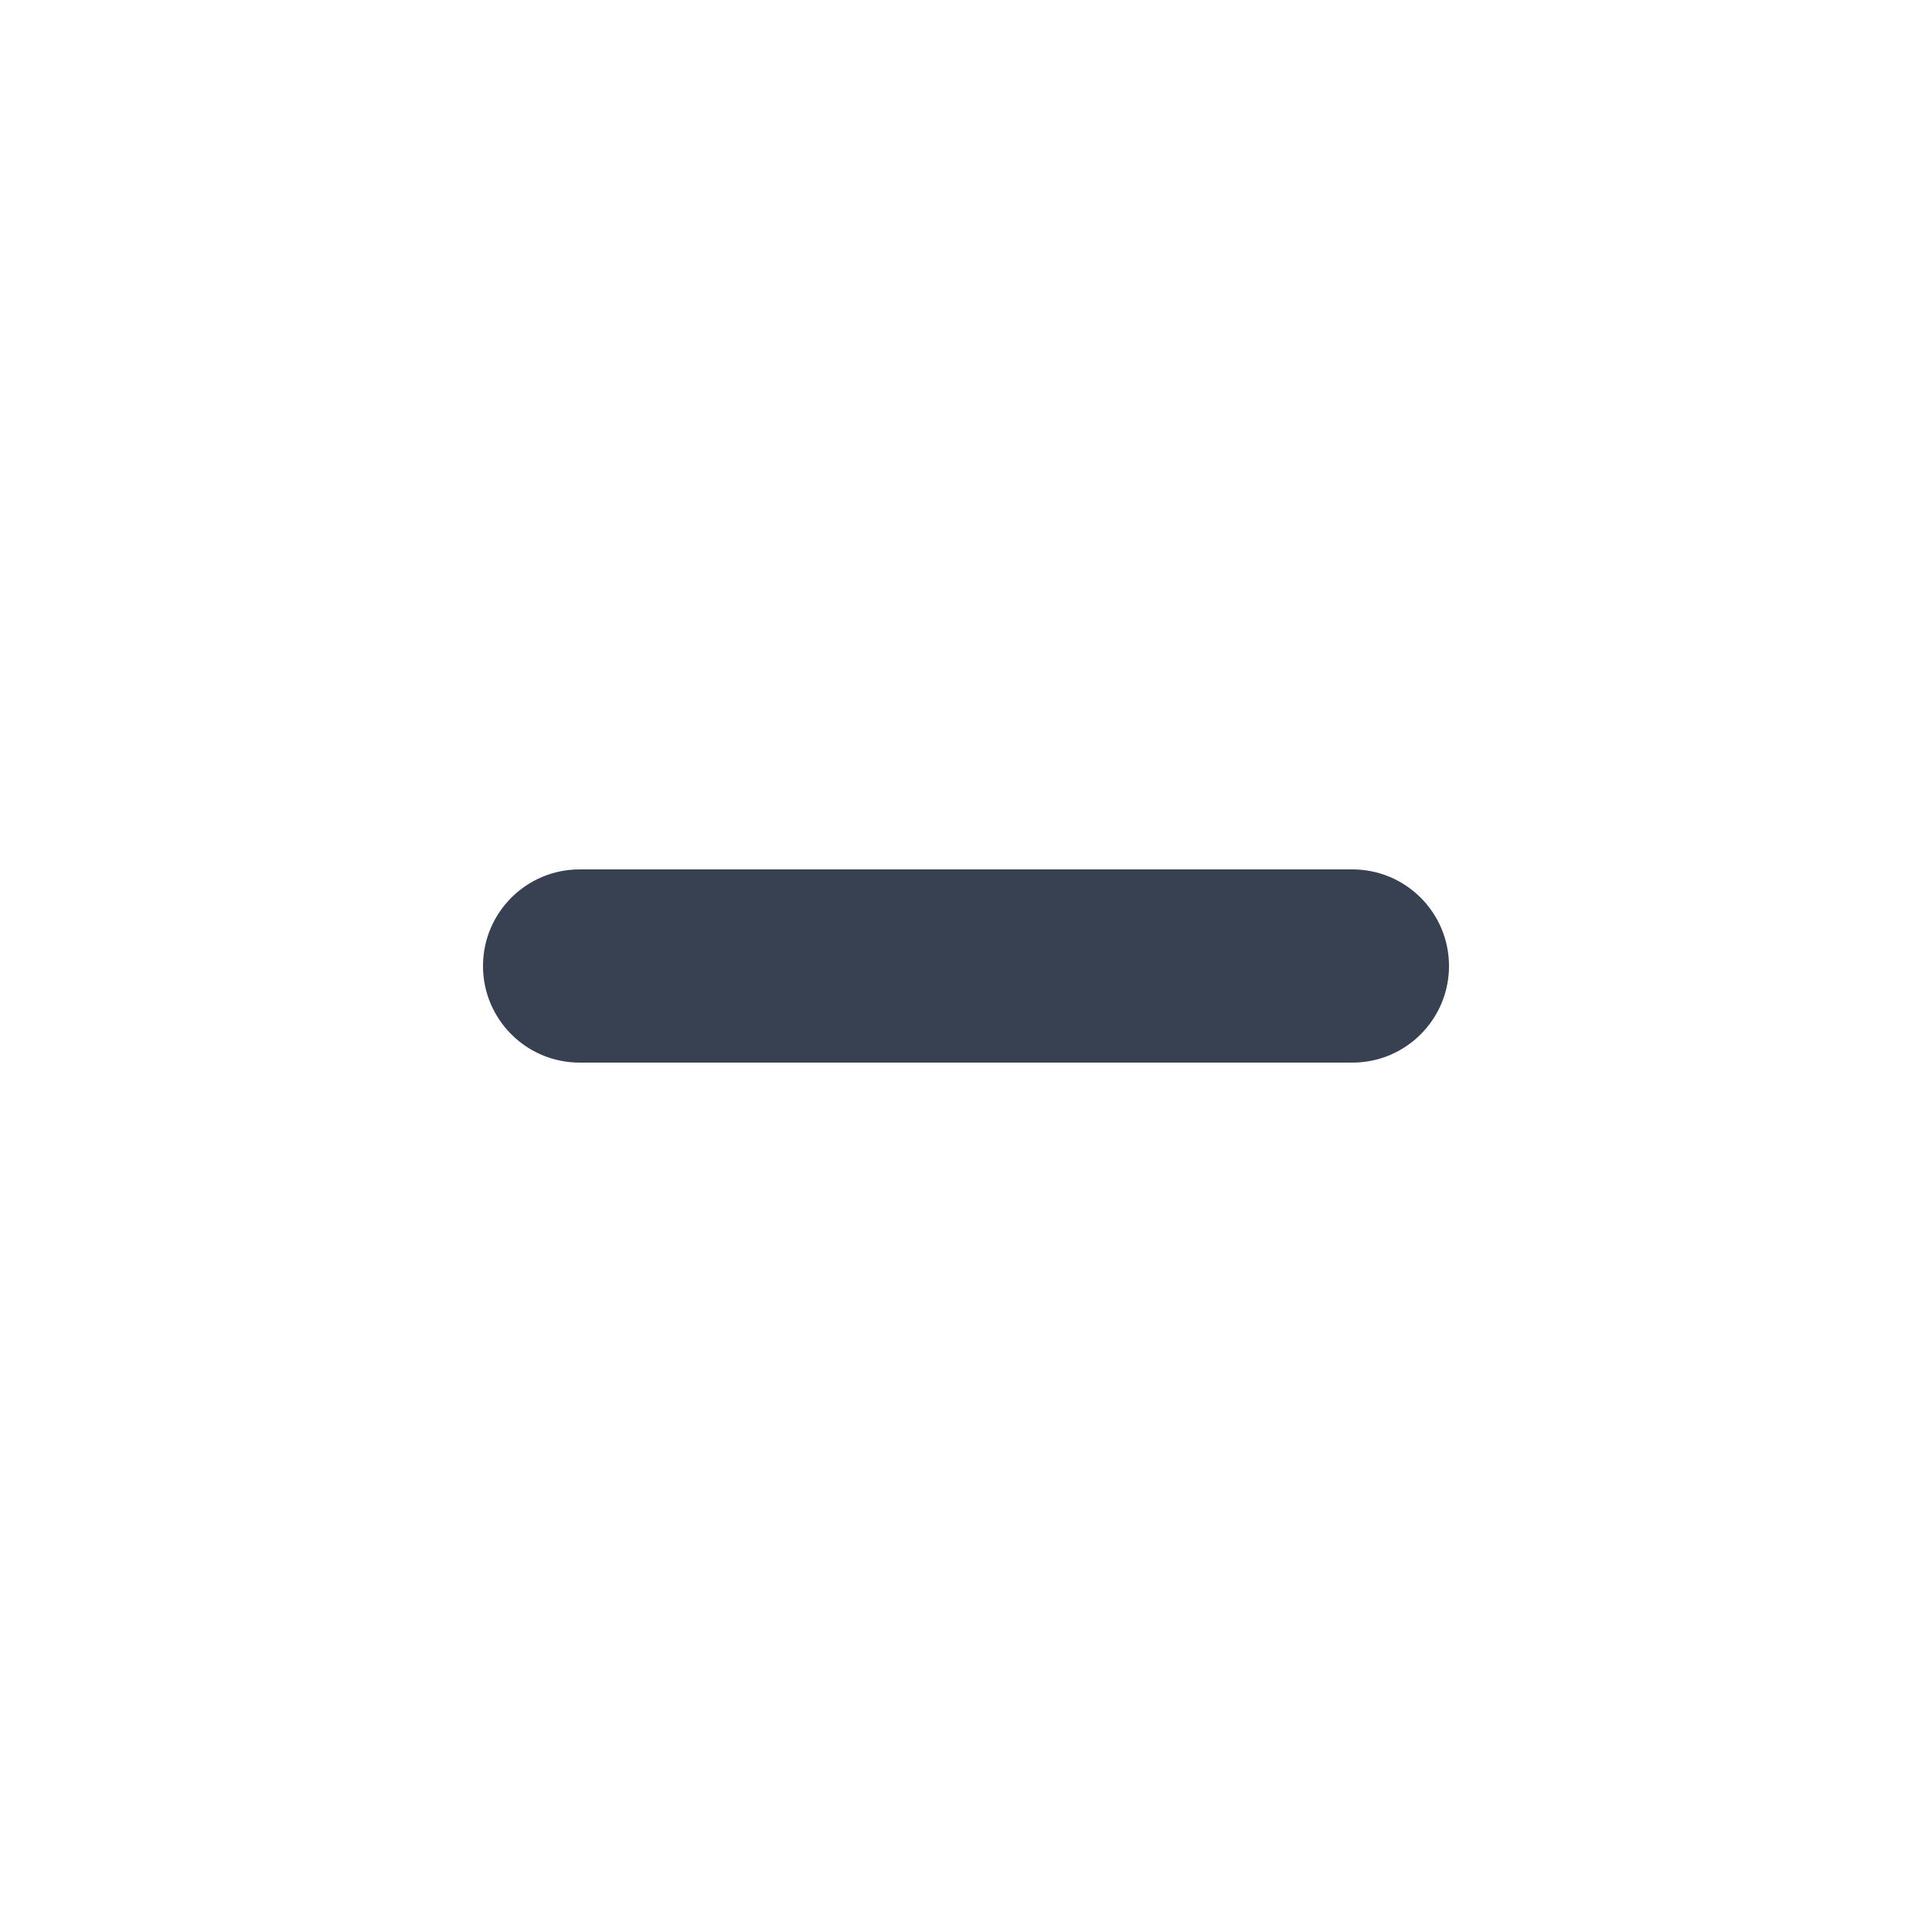
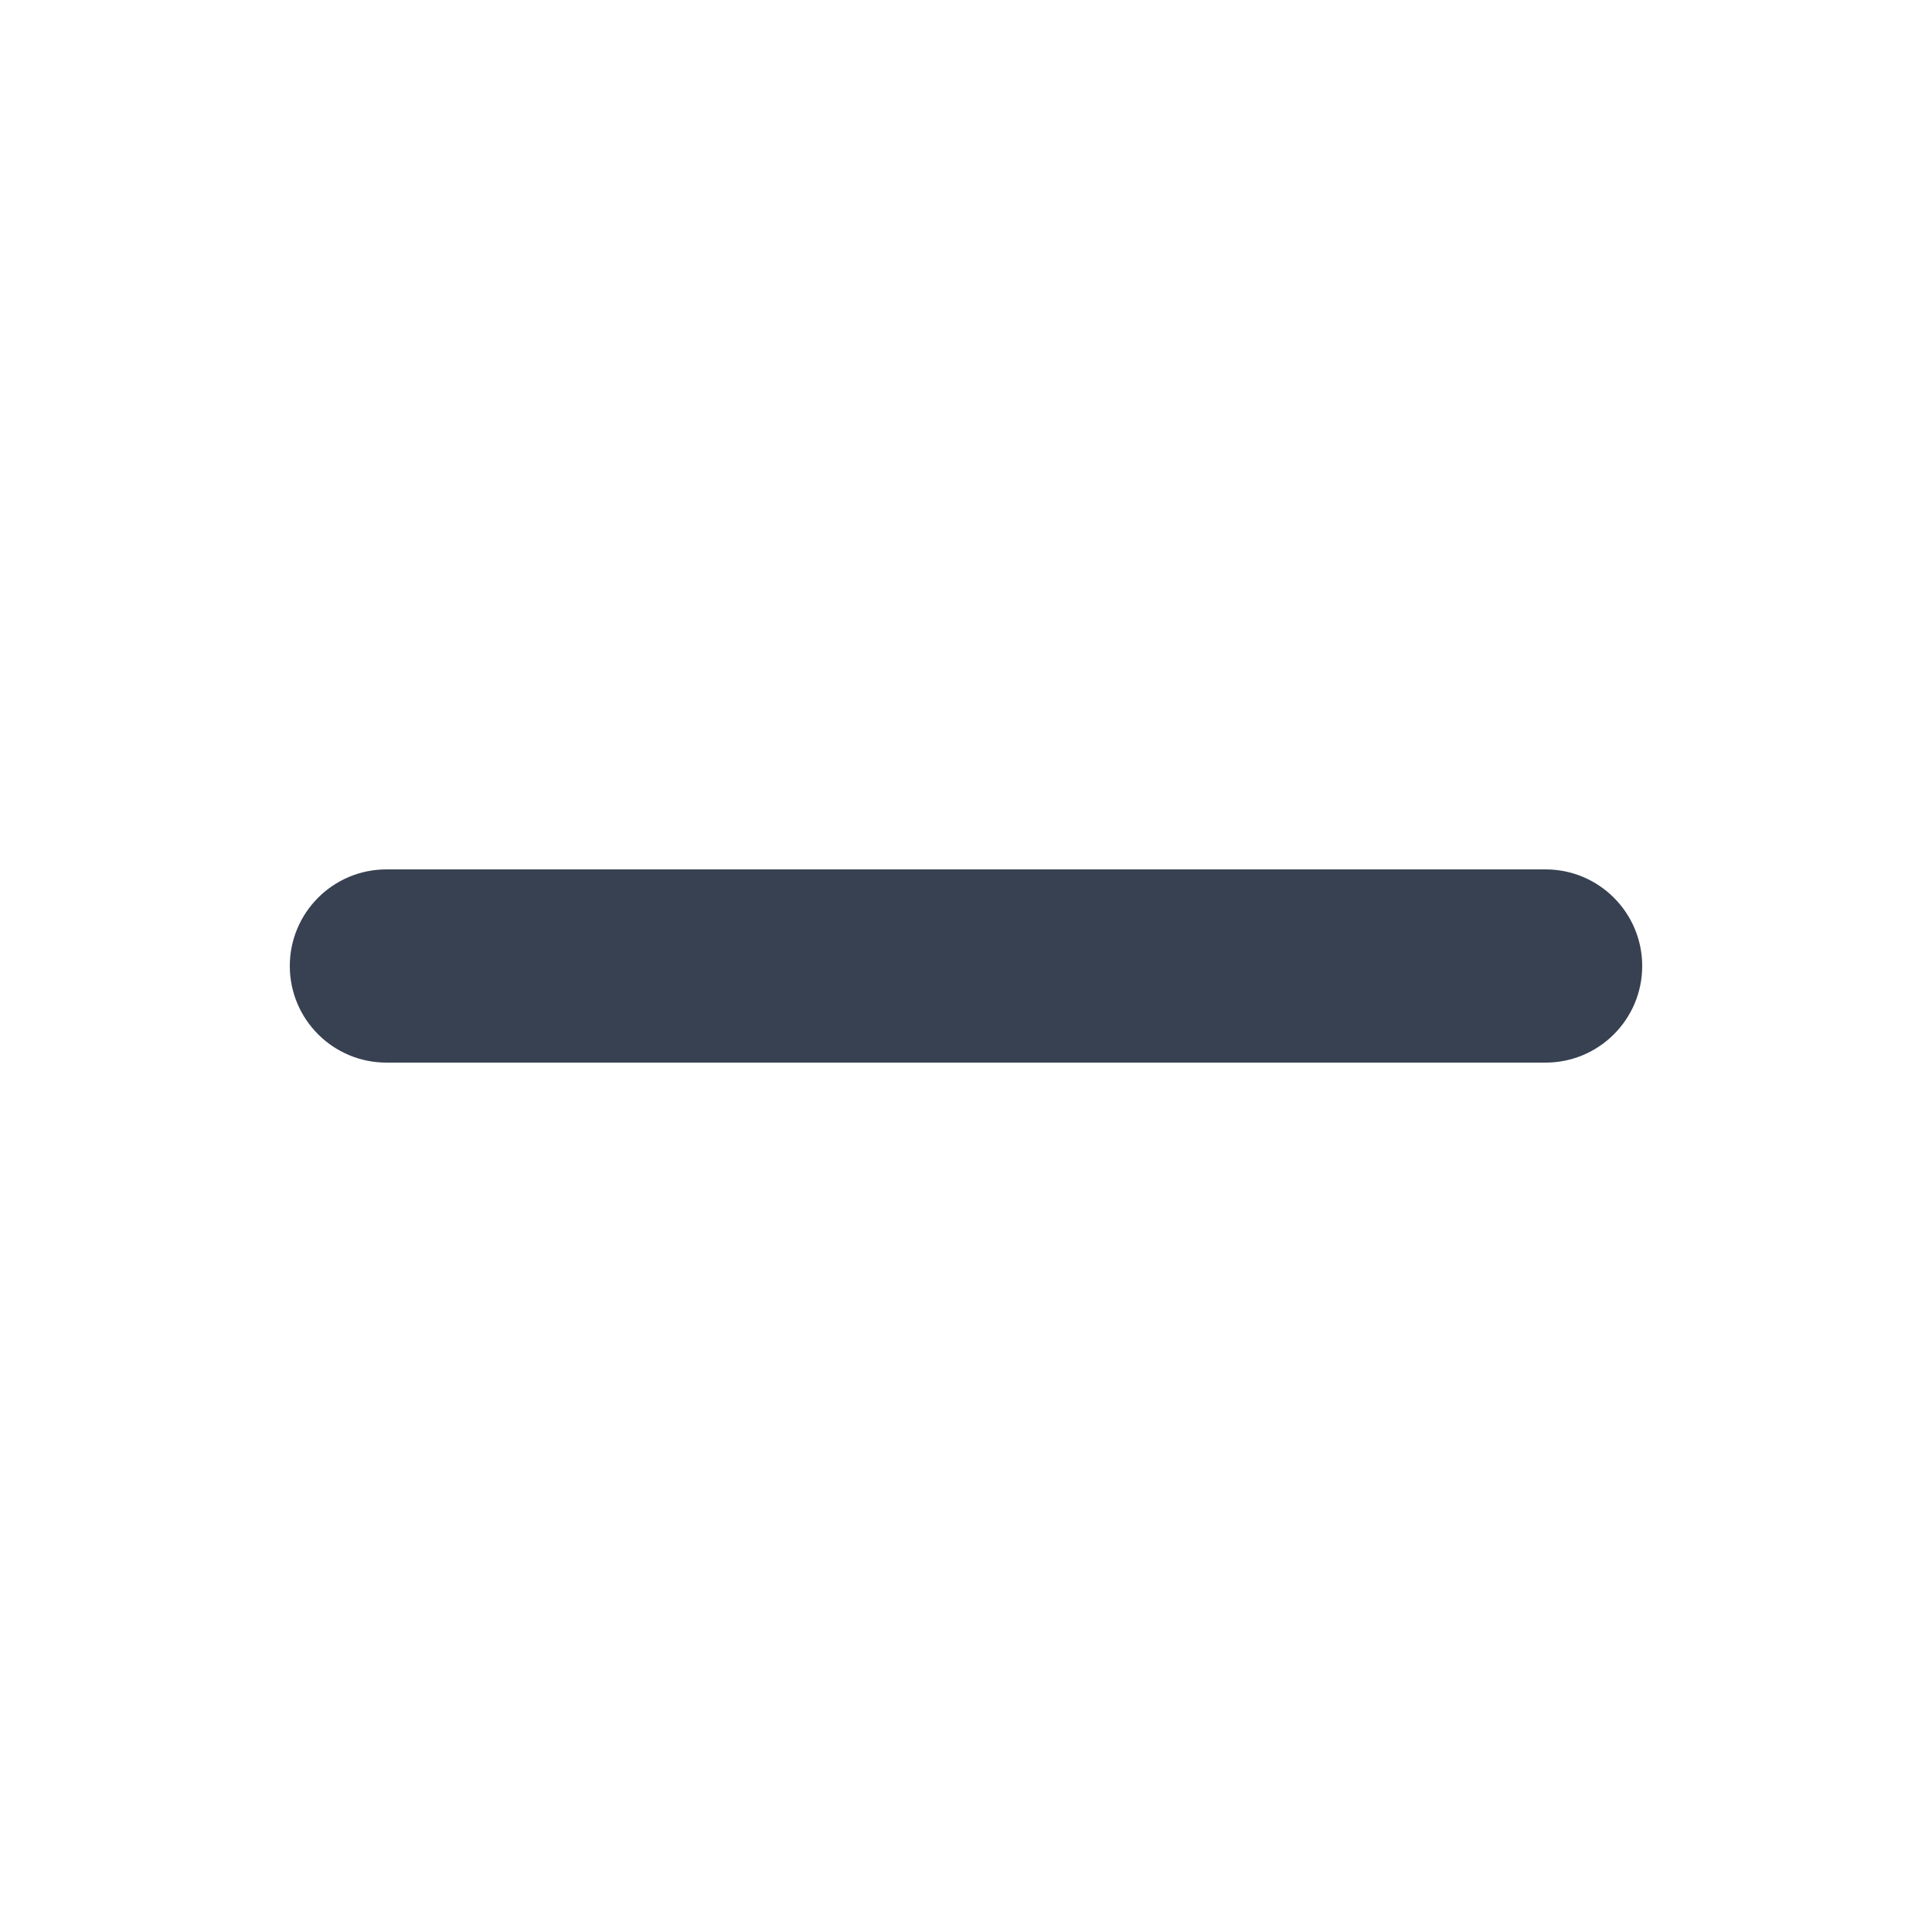
<svg xmlns="http://www.w3.org/2000/svg" width="20" height="20" viewBox="0 0 20 20" fill="none">
-   <path fill-rule="evenodd" clip-rule="evenodd" d="M5 10C5 9.448 5.448 9 6 9L14 9C14.552 9 15 9.448 15 10C15 10.552 14.552 11 14 11L6 11C5.448 11 5 10.552 5 10Z" fill="#374151" />
+   <path fill-rule="evenodd" clip-rule="evenodd" d="M3 10C3 9.448 3.448 9 4 9L16 9C16.552 9 17 9.448 17 10C17 10.552 16.552 11 16 11L4 11C3.448 11 3 10.552 3 10Z" fill="#374151" />
</svg>
